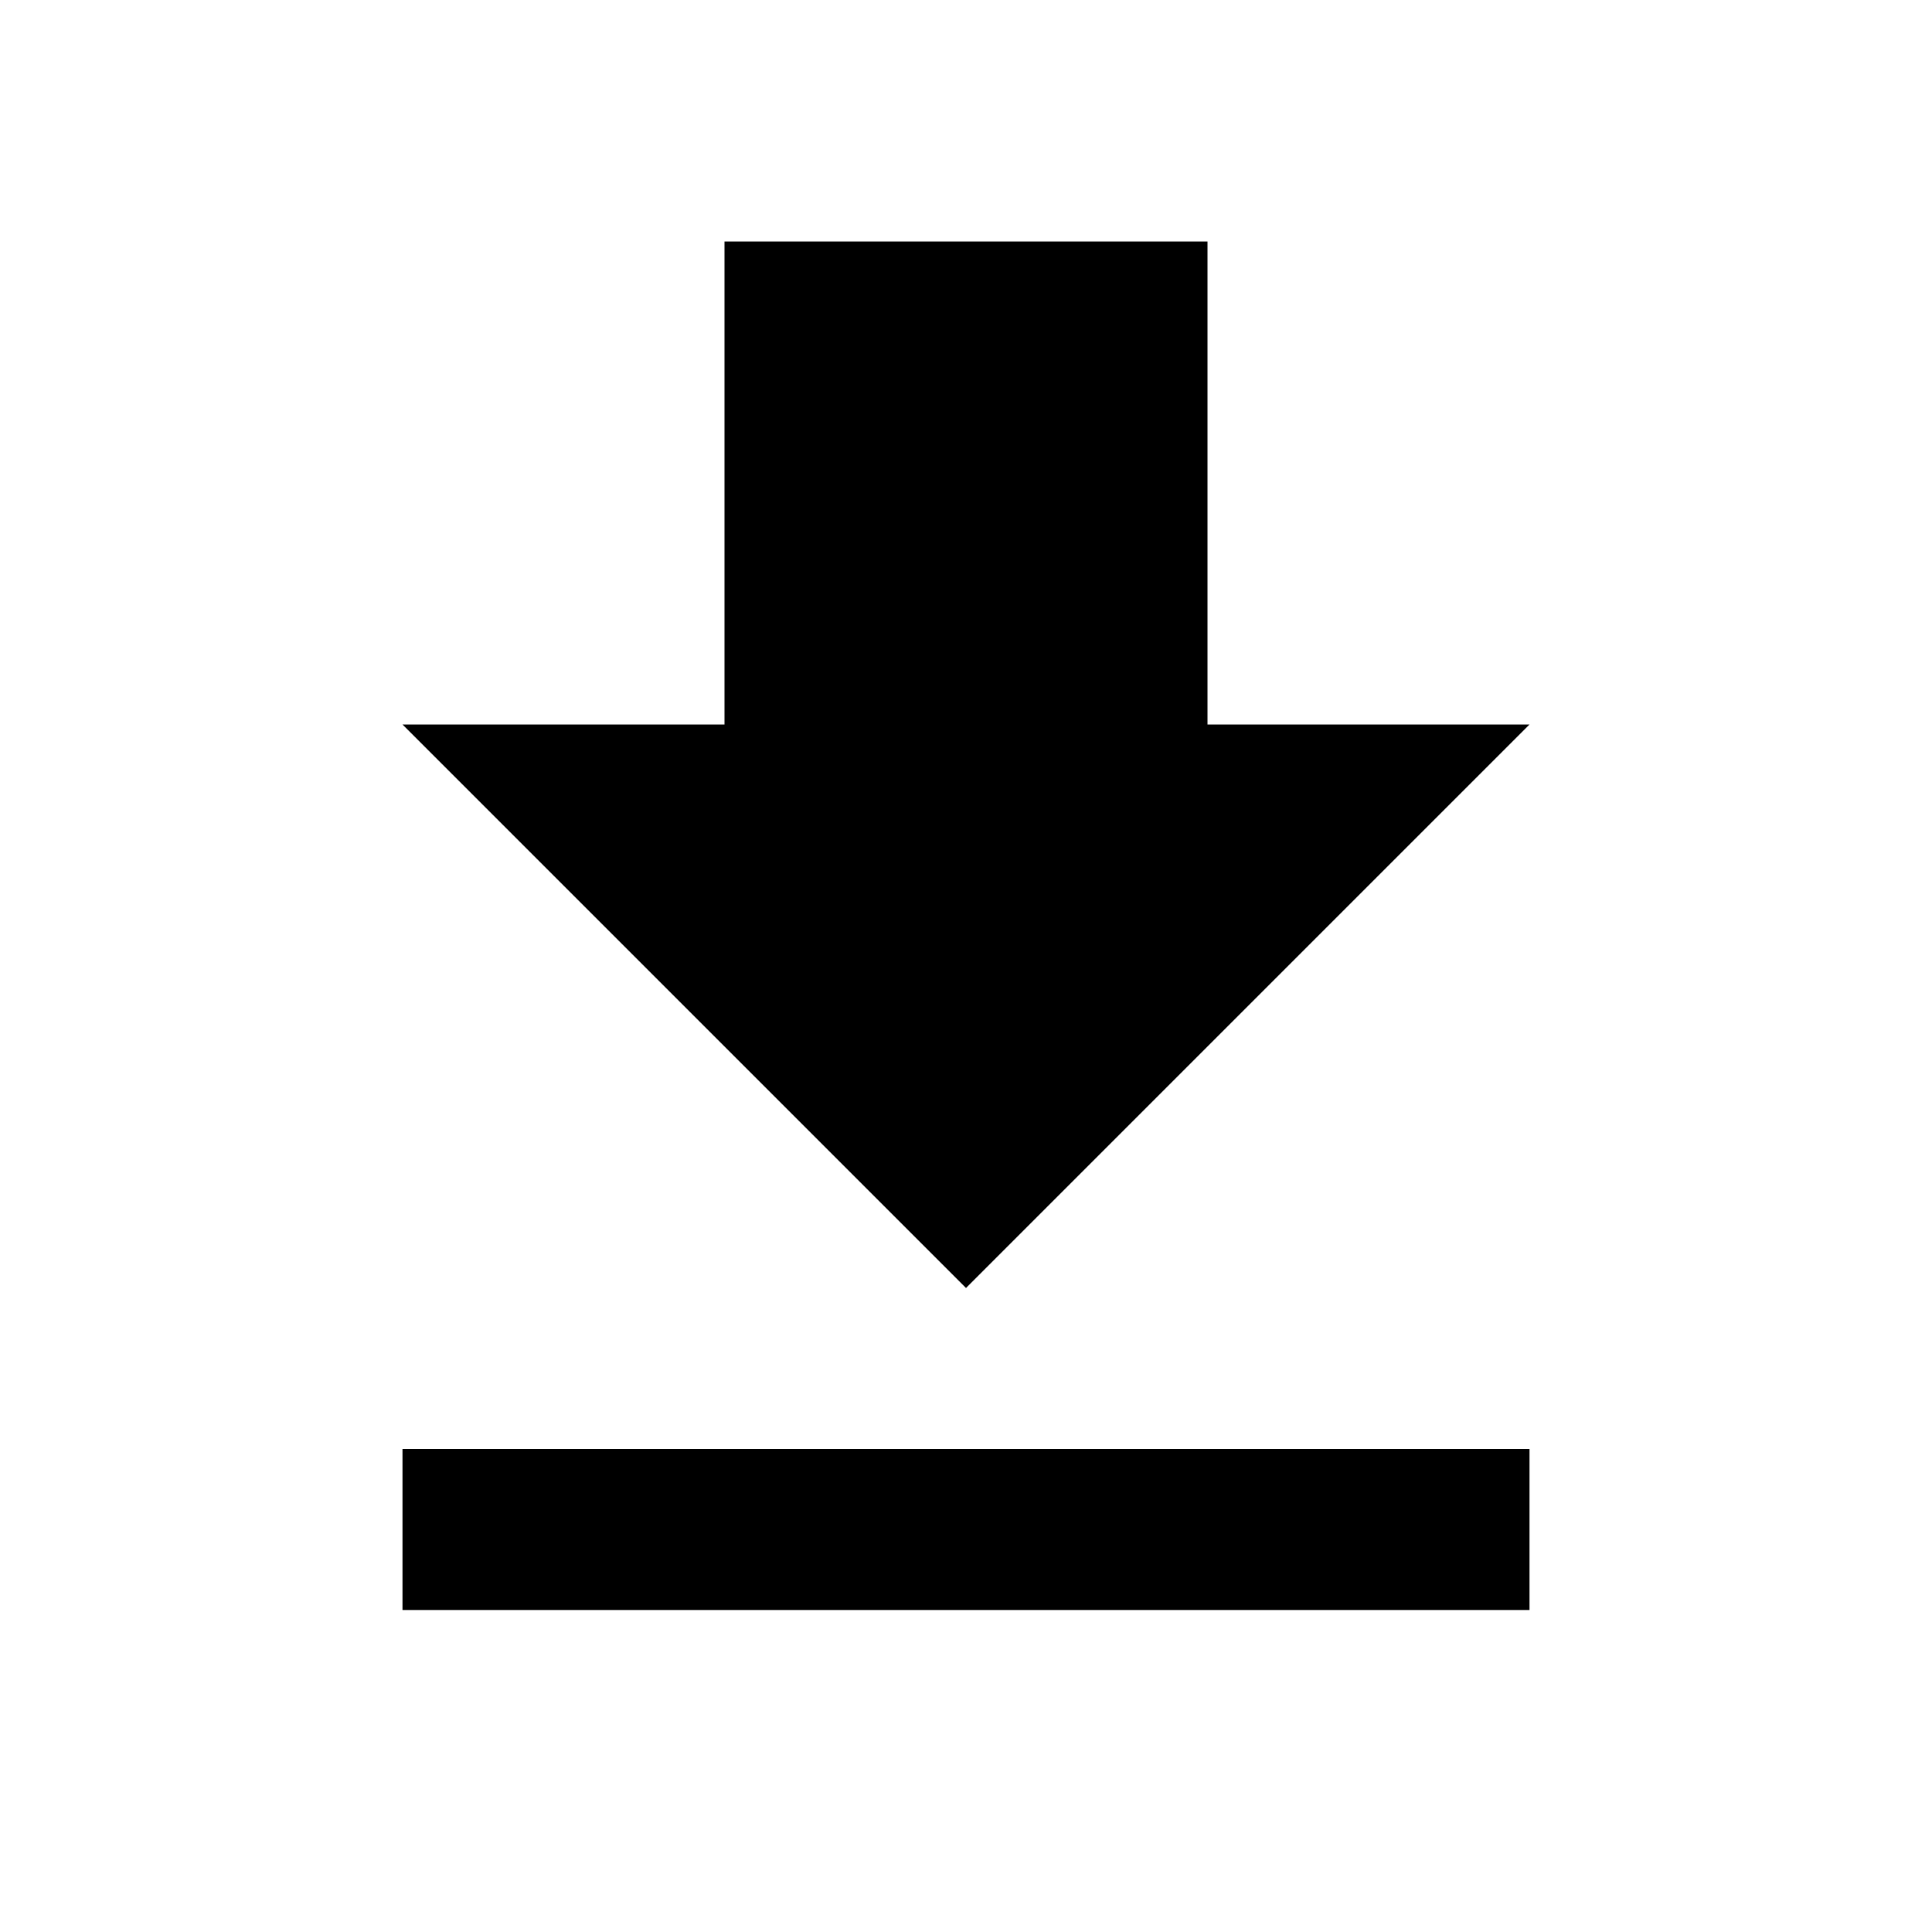
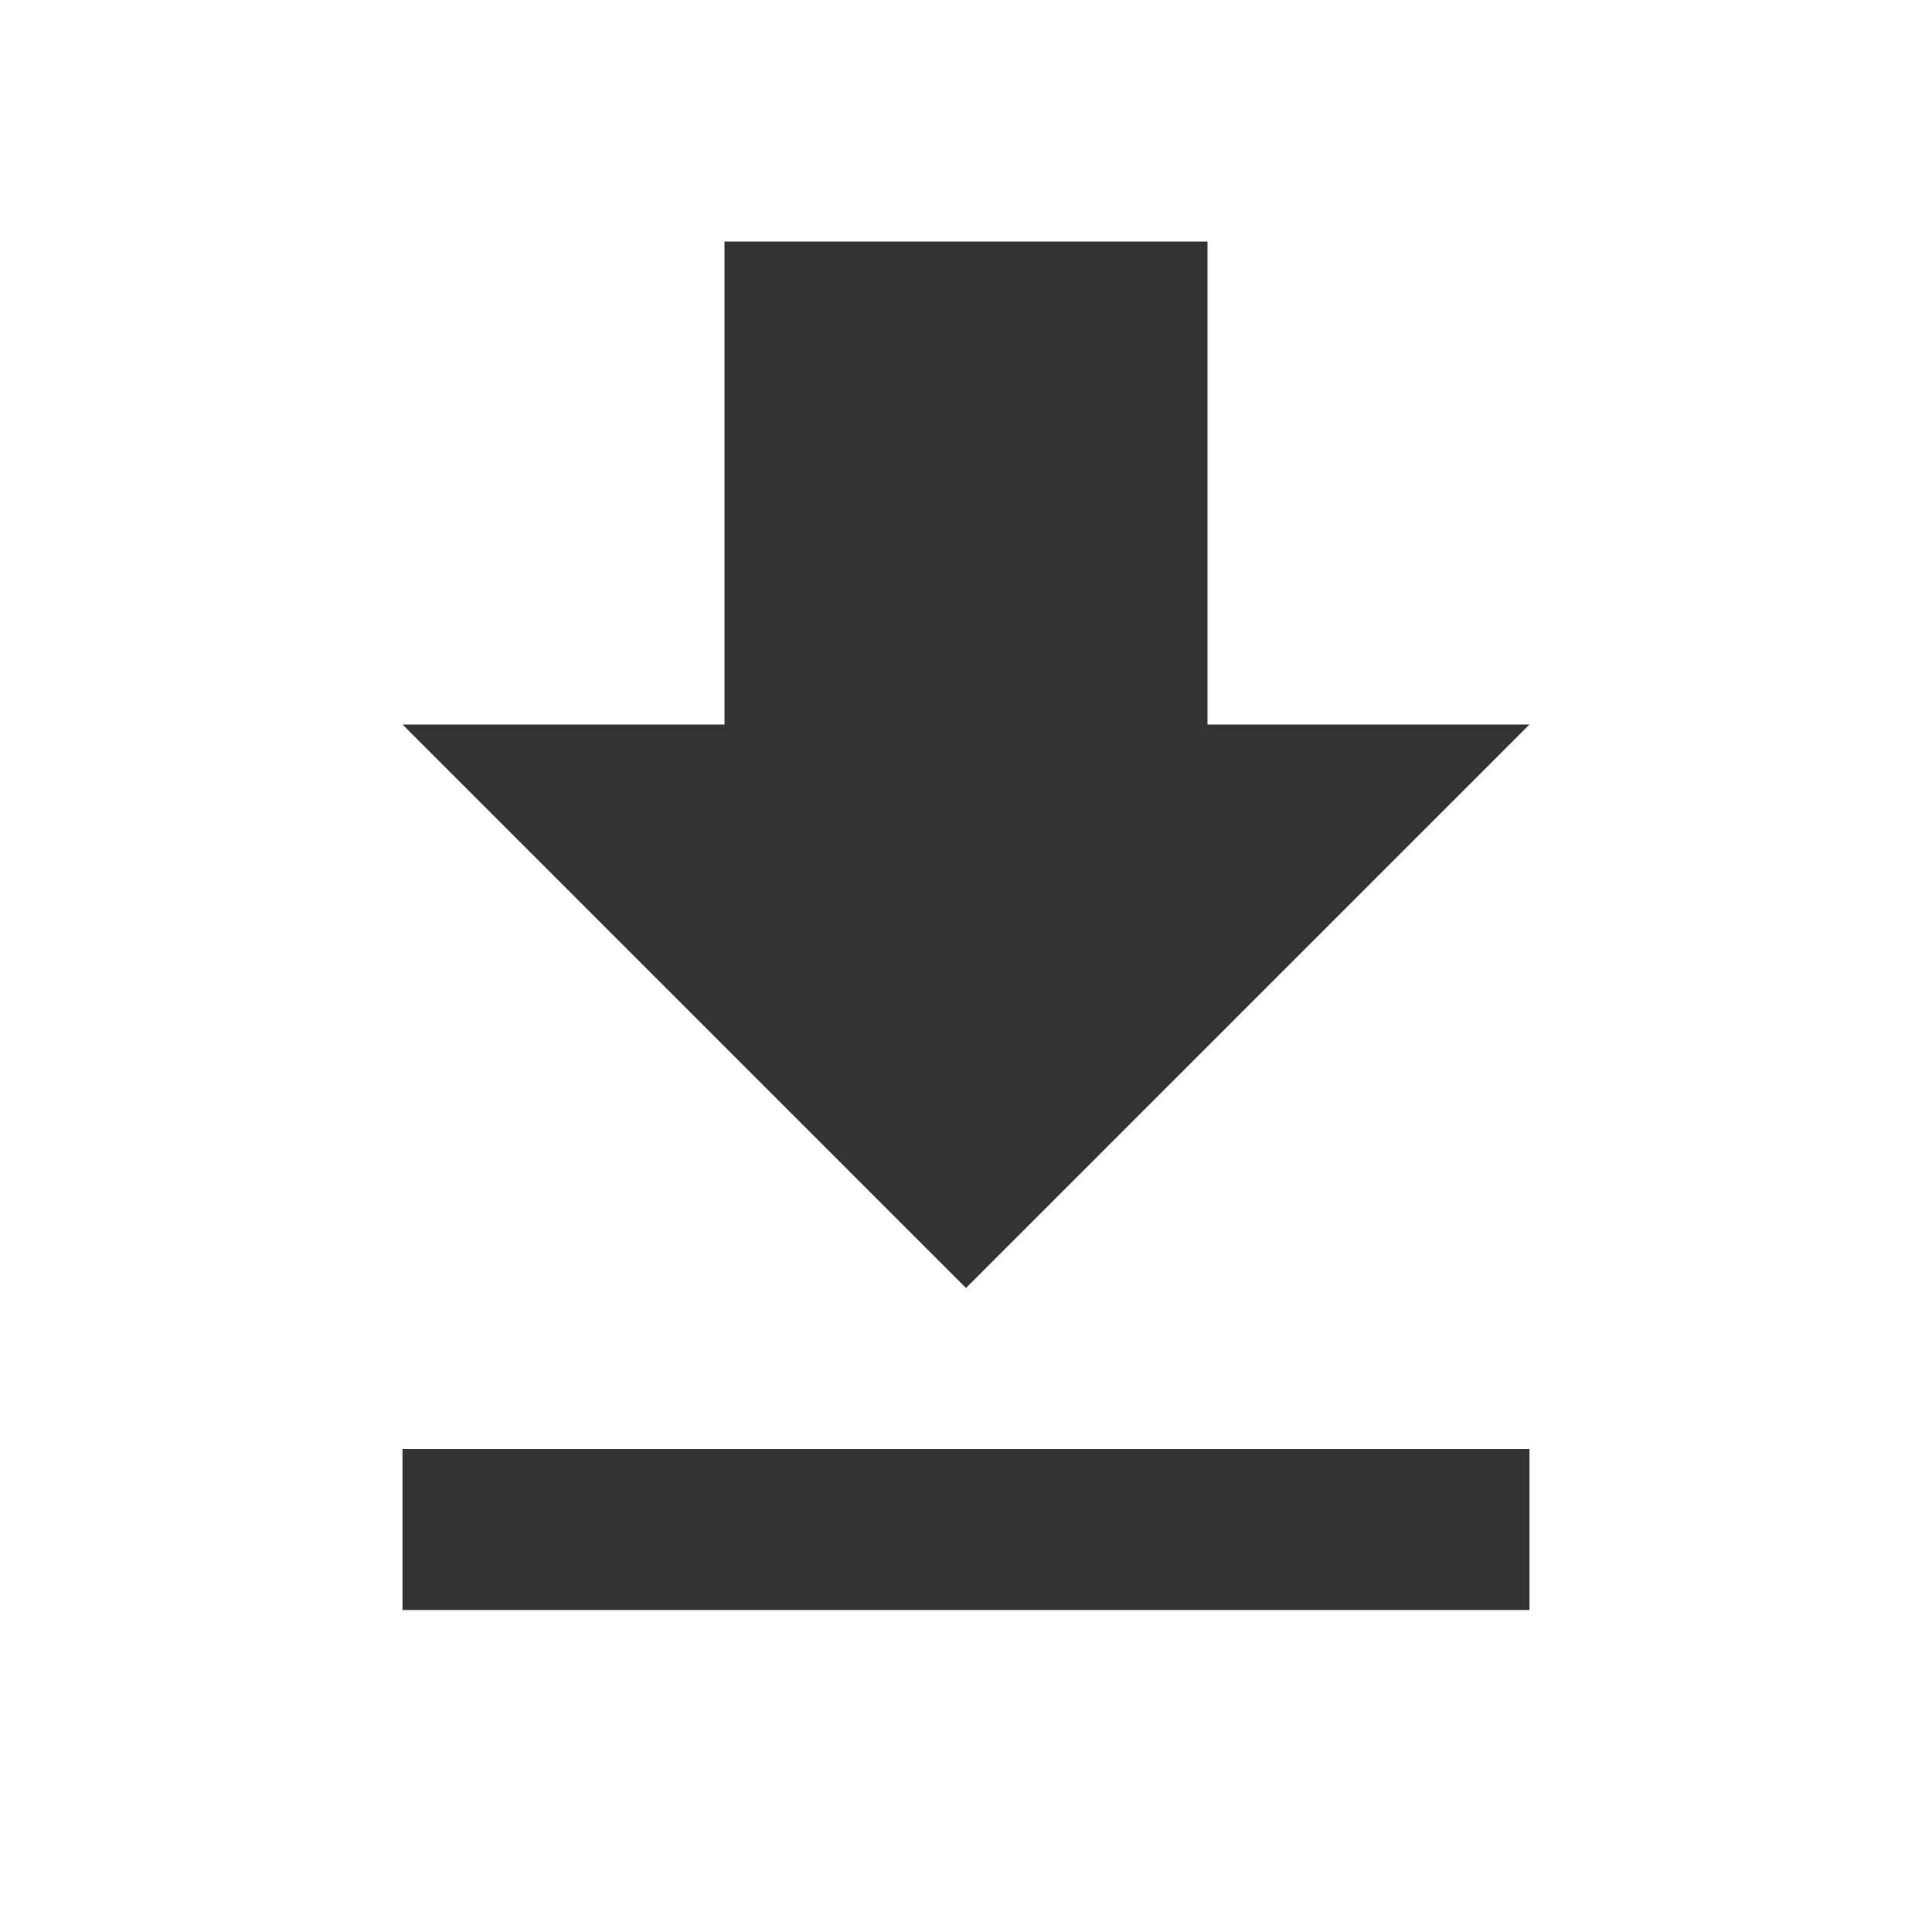
- <svg xmlns="http://www.w3.org/2000/svg" fill="#000000" height="24" viewBox="0 0 24 24" width="24">
+ <svg xmlns="http://www.w3.org/2000/svg" fill="#333333" height="24" viewBox="0 0 24 24" width="24">
  <path d="M19 9h-4V3H9v6H5l7 7 7-7zM5 18v2h14v-2H5z" />
  <path d="M0 0h24v24H0z" fill="none" />
</svg>
